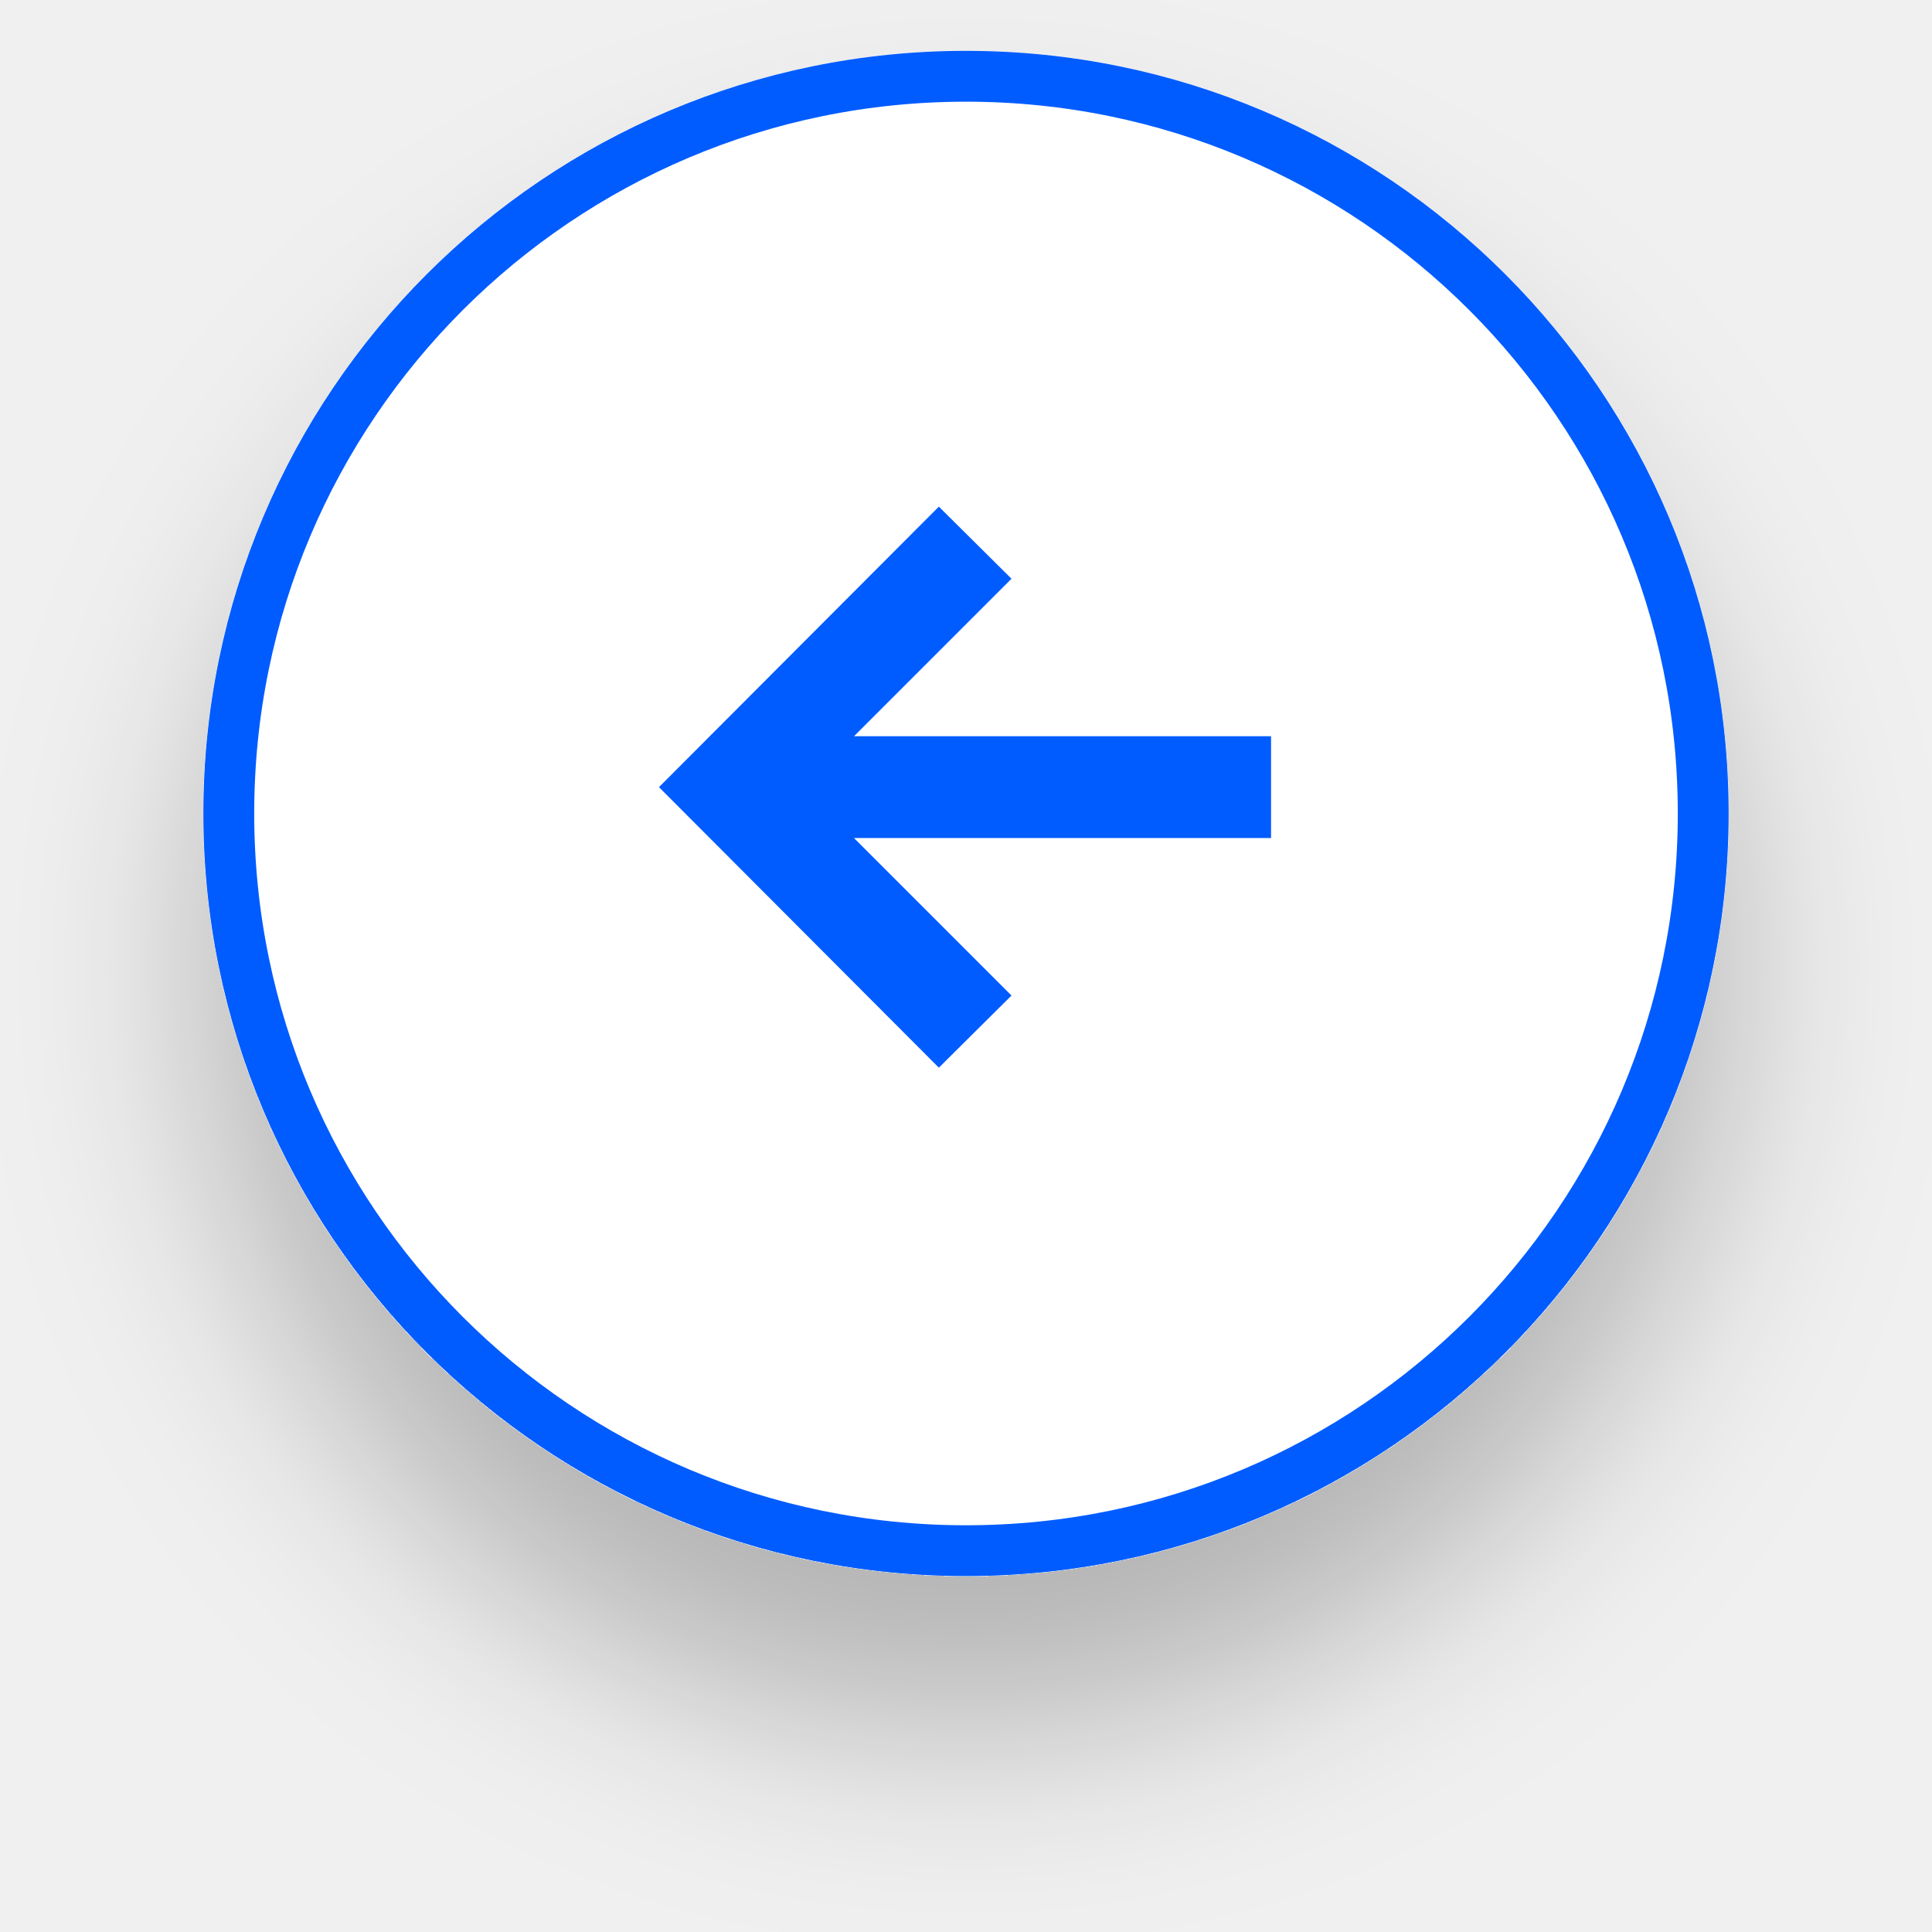
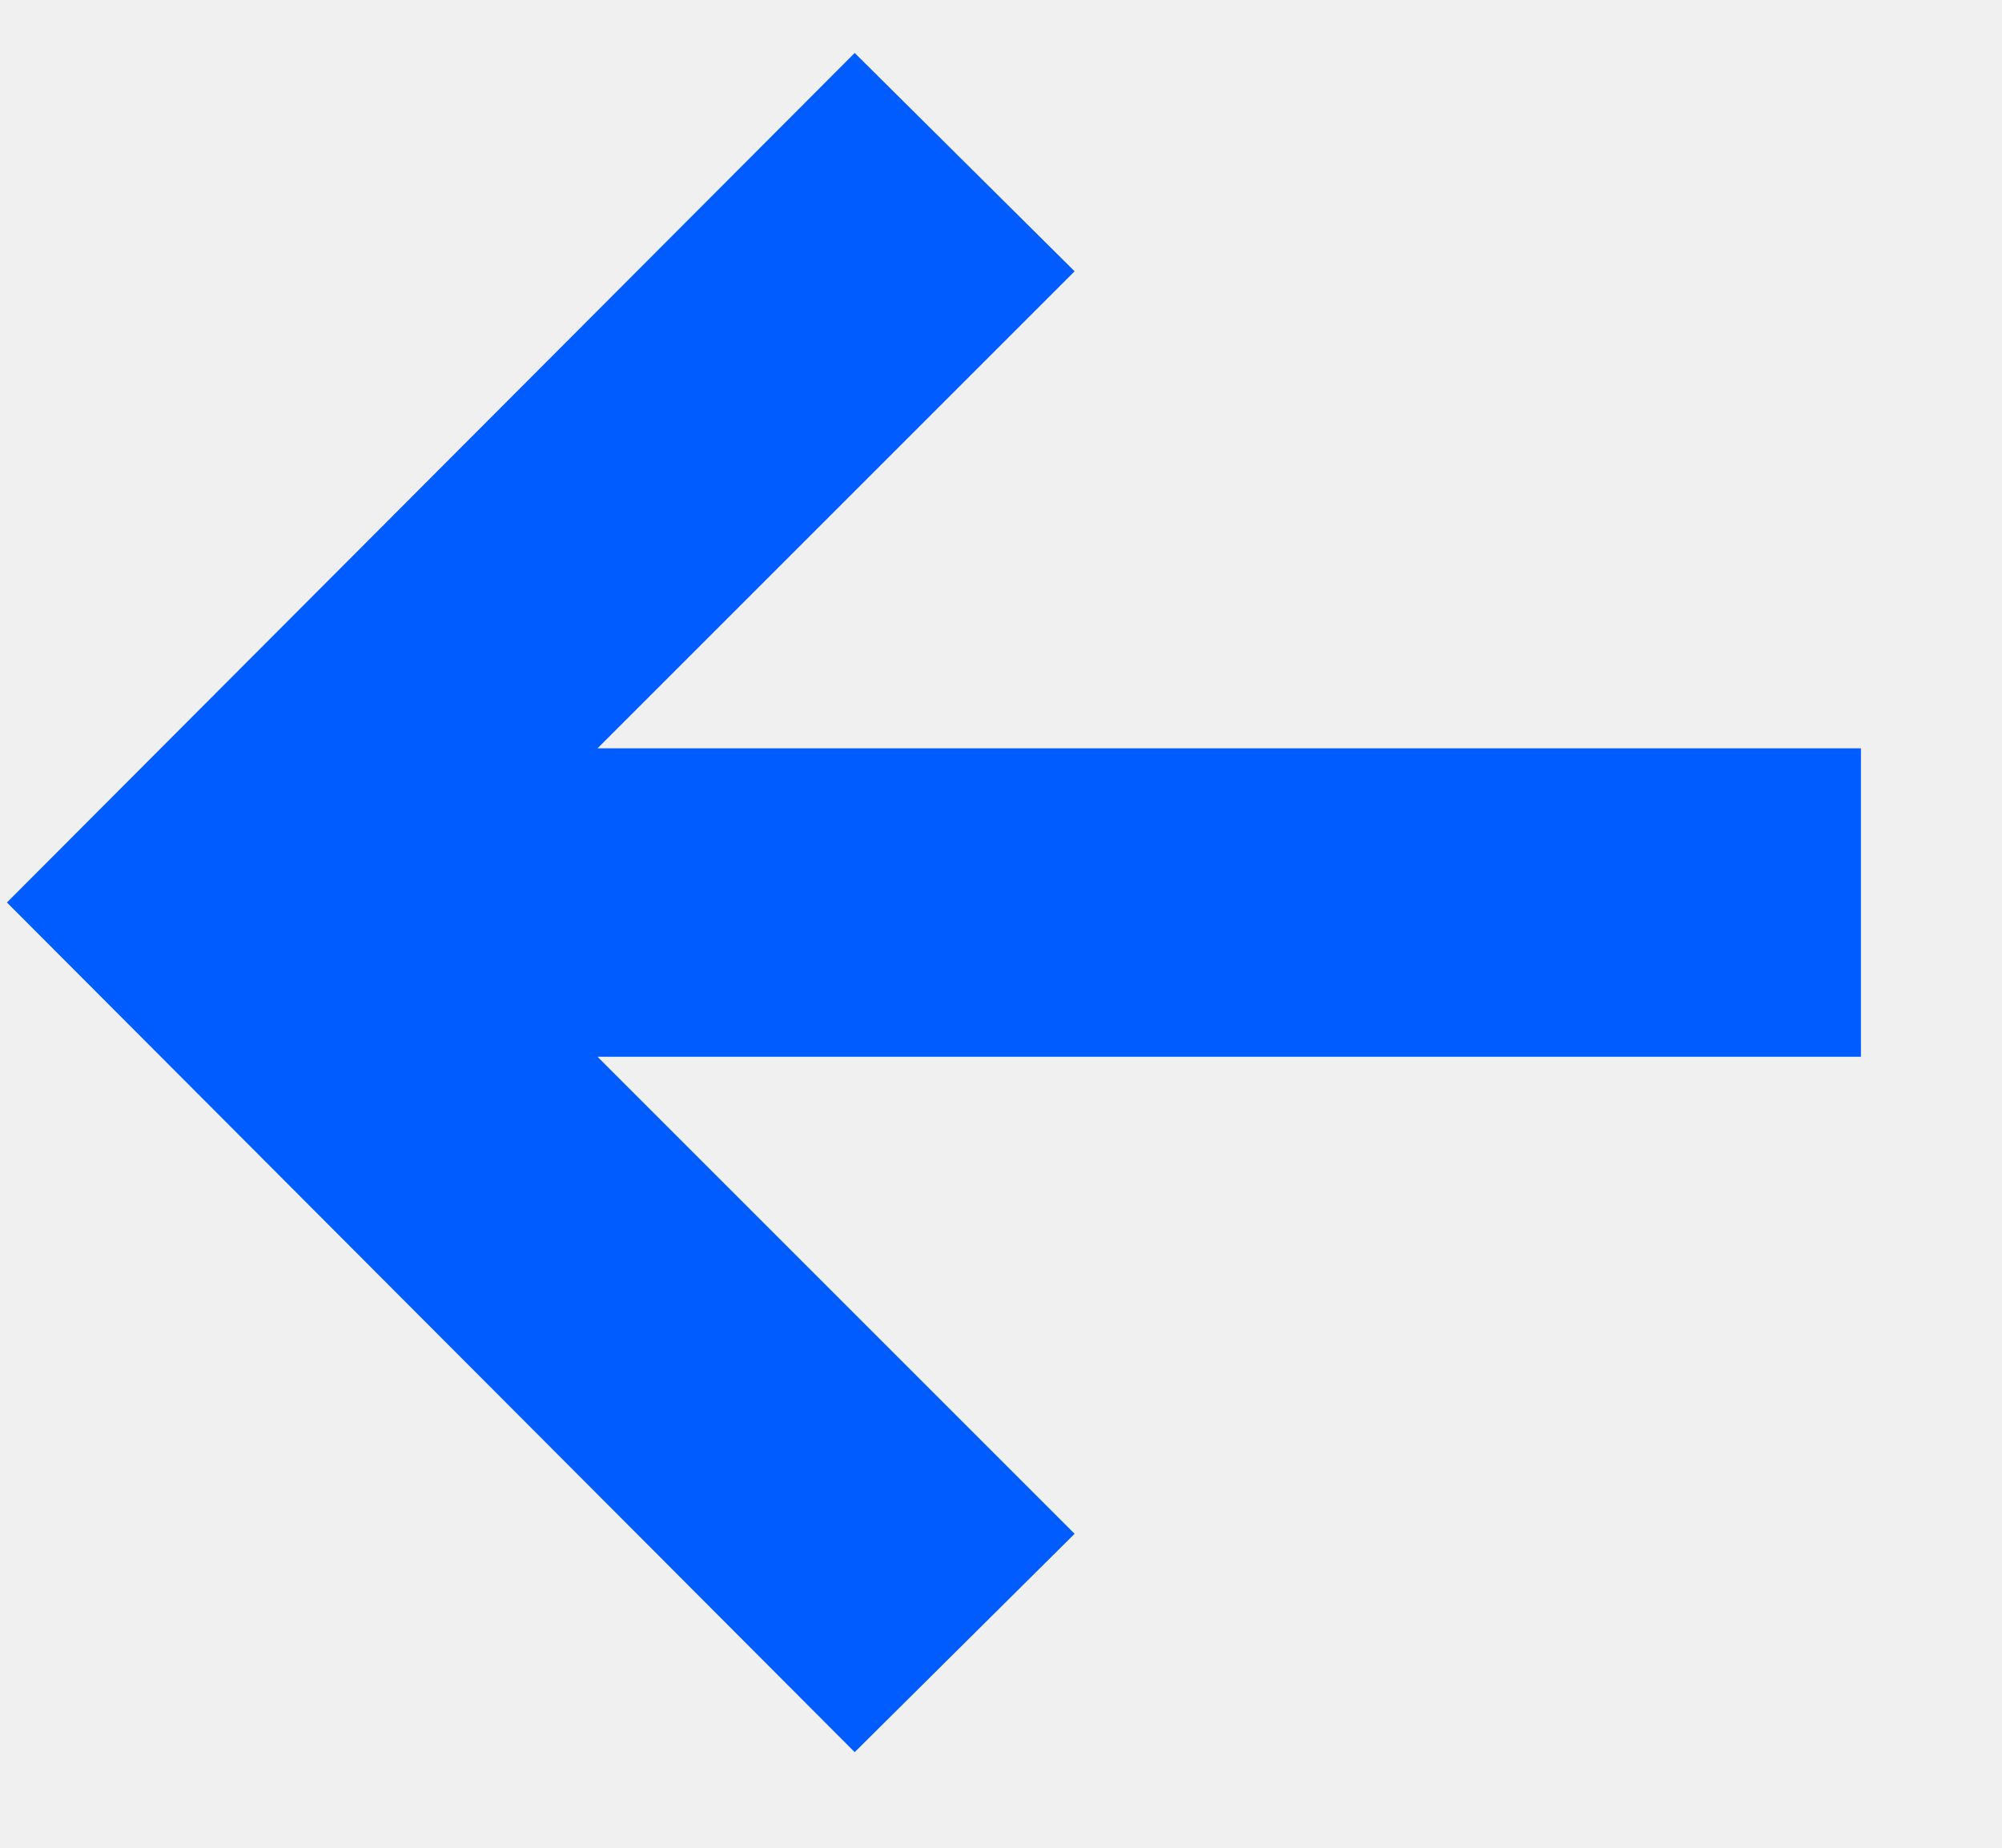
- <svg xmlns="http://www.w3.org/2000/svg" width="38" height="38" viewBox="0 0 38 38" fill="none">
-   <g filter="url(#filter0_d_15_640)">
-     <circle cx="19" cy="16" r="15" transform="rotate(-180 19 16)" fill="white" />
-     <circle cx="19" cy="16" r="14.5" transform="rotate(-180 19 16)" stroke="#005CFF" />
-   </g>
-   <path d="M18.466 21L19.895 19.581L16.797 16.483L25 16.483L25 14.481L16.797 14.481L19.895 11.383L18.466 9.965L12.961 15.482L18.466 21Z" fill="#005CFF" />
-   <defs>
-     <filter id="filter0_d_15_640" x="0" y="0" width="38" height="38" filterUnits="userSpaceOnUse" color-interpolation-filters="sRGB">
-       <feFlood flood-opacity="0" result="BackgroundImageFix" />
-       <feColorMatrix in="SourceAlpha" type="matrix" values="0 0 0 0 0 0 0 0 0 0 0 0 0 0 0 0 0 0 127 0" result="hardAlpha" />
-       <feOffset dy="3" />
-       <feGaussianBlur stdDeviation="2" />
-       <feComposite in2="hardAlpha" operator="out" />
-       <feColorMatrix type="matrix" values="0 0 0 0 0 0 0 0 0 0 0 0 0 0 0 0 0 0 0.25 0" />
-       <feBlend mode="normal" in2="BackgroundImageFix" result="effect1_dropShadow_15_640" />
-       <feBlend mode="normal" in="SourceGraphic" in2="effect1_dropShadow_15_640" result="shape" />
-     </filter>
-   </defs>
+ <svg xmlns="http://www.w3.org/2000/svg" width="13" height="12" viewBox="0 0 13 12" fill="none">
+   <path d="M5.55 11.379L6.978 9.961L3.88 6.863L12.084 6.863L12.084 4.86L3.88 4.86L6.978 1.762L5.55 0.344L0.045 5.861L5.55 11.379Z" fill="#005CFF" />
</svg>
